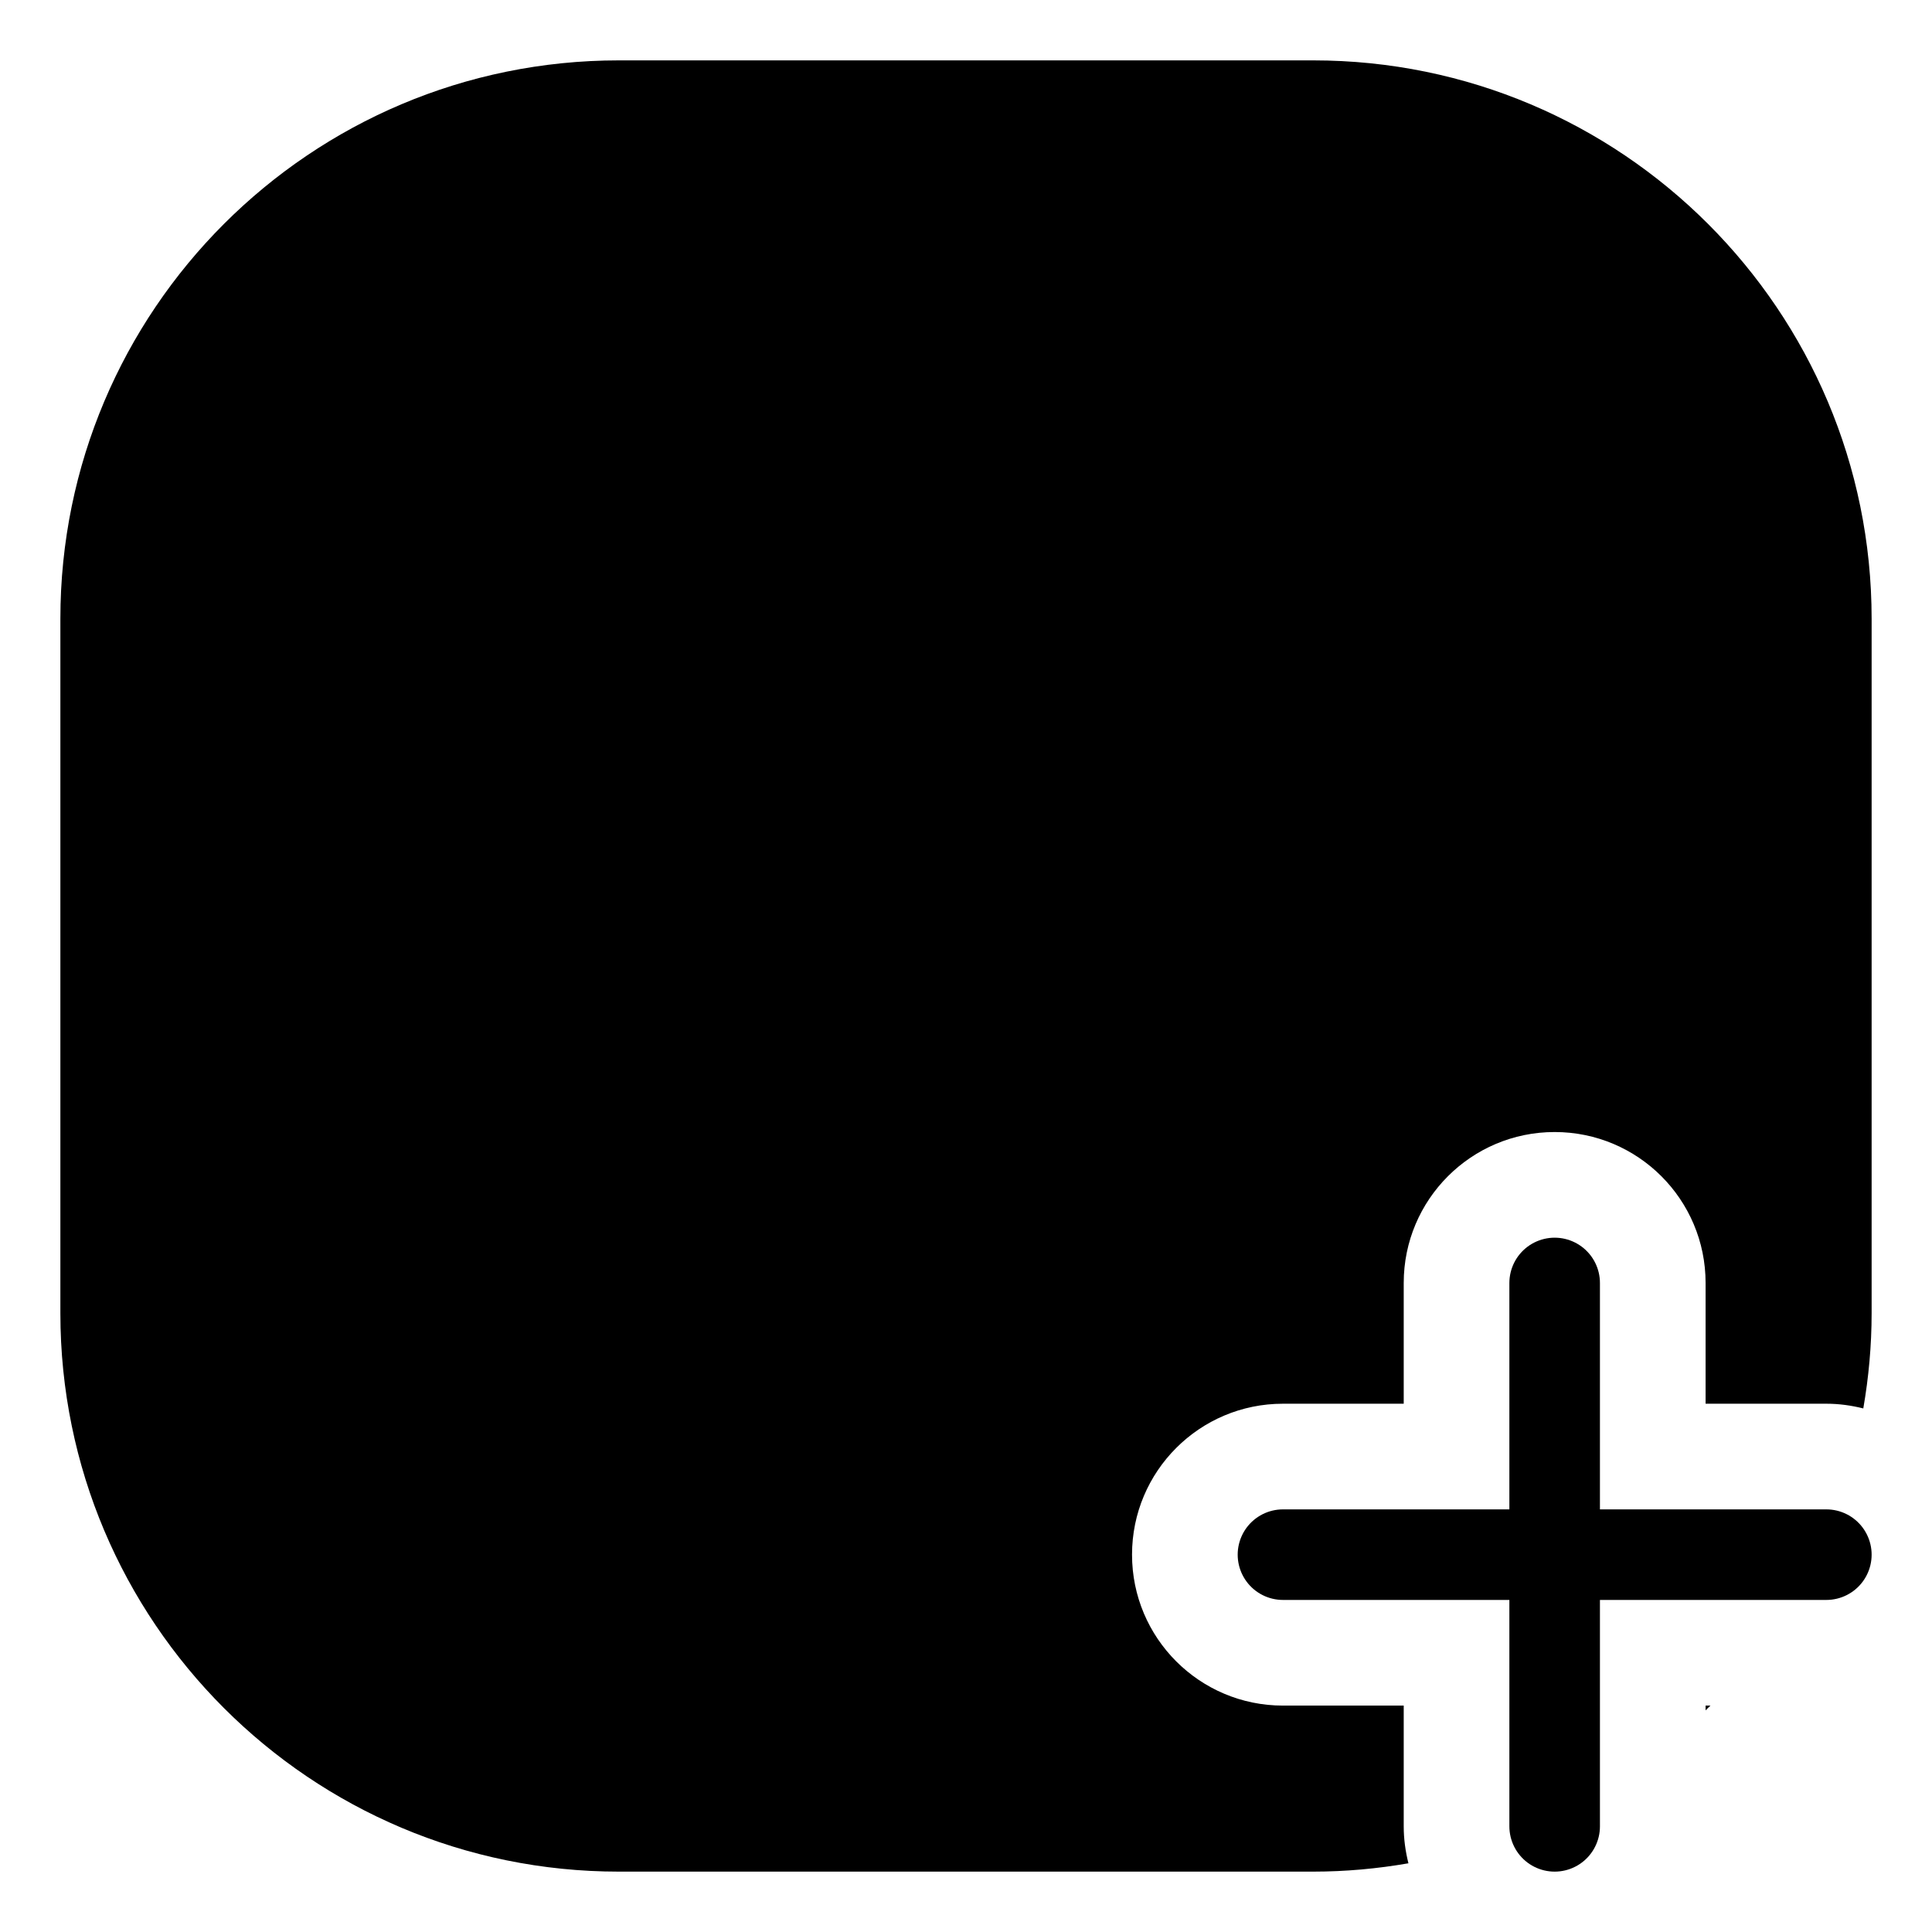
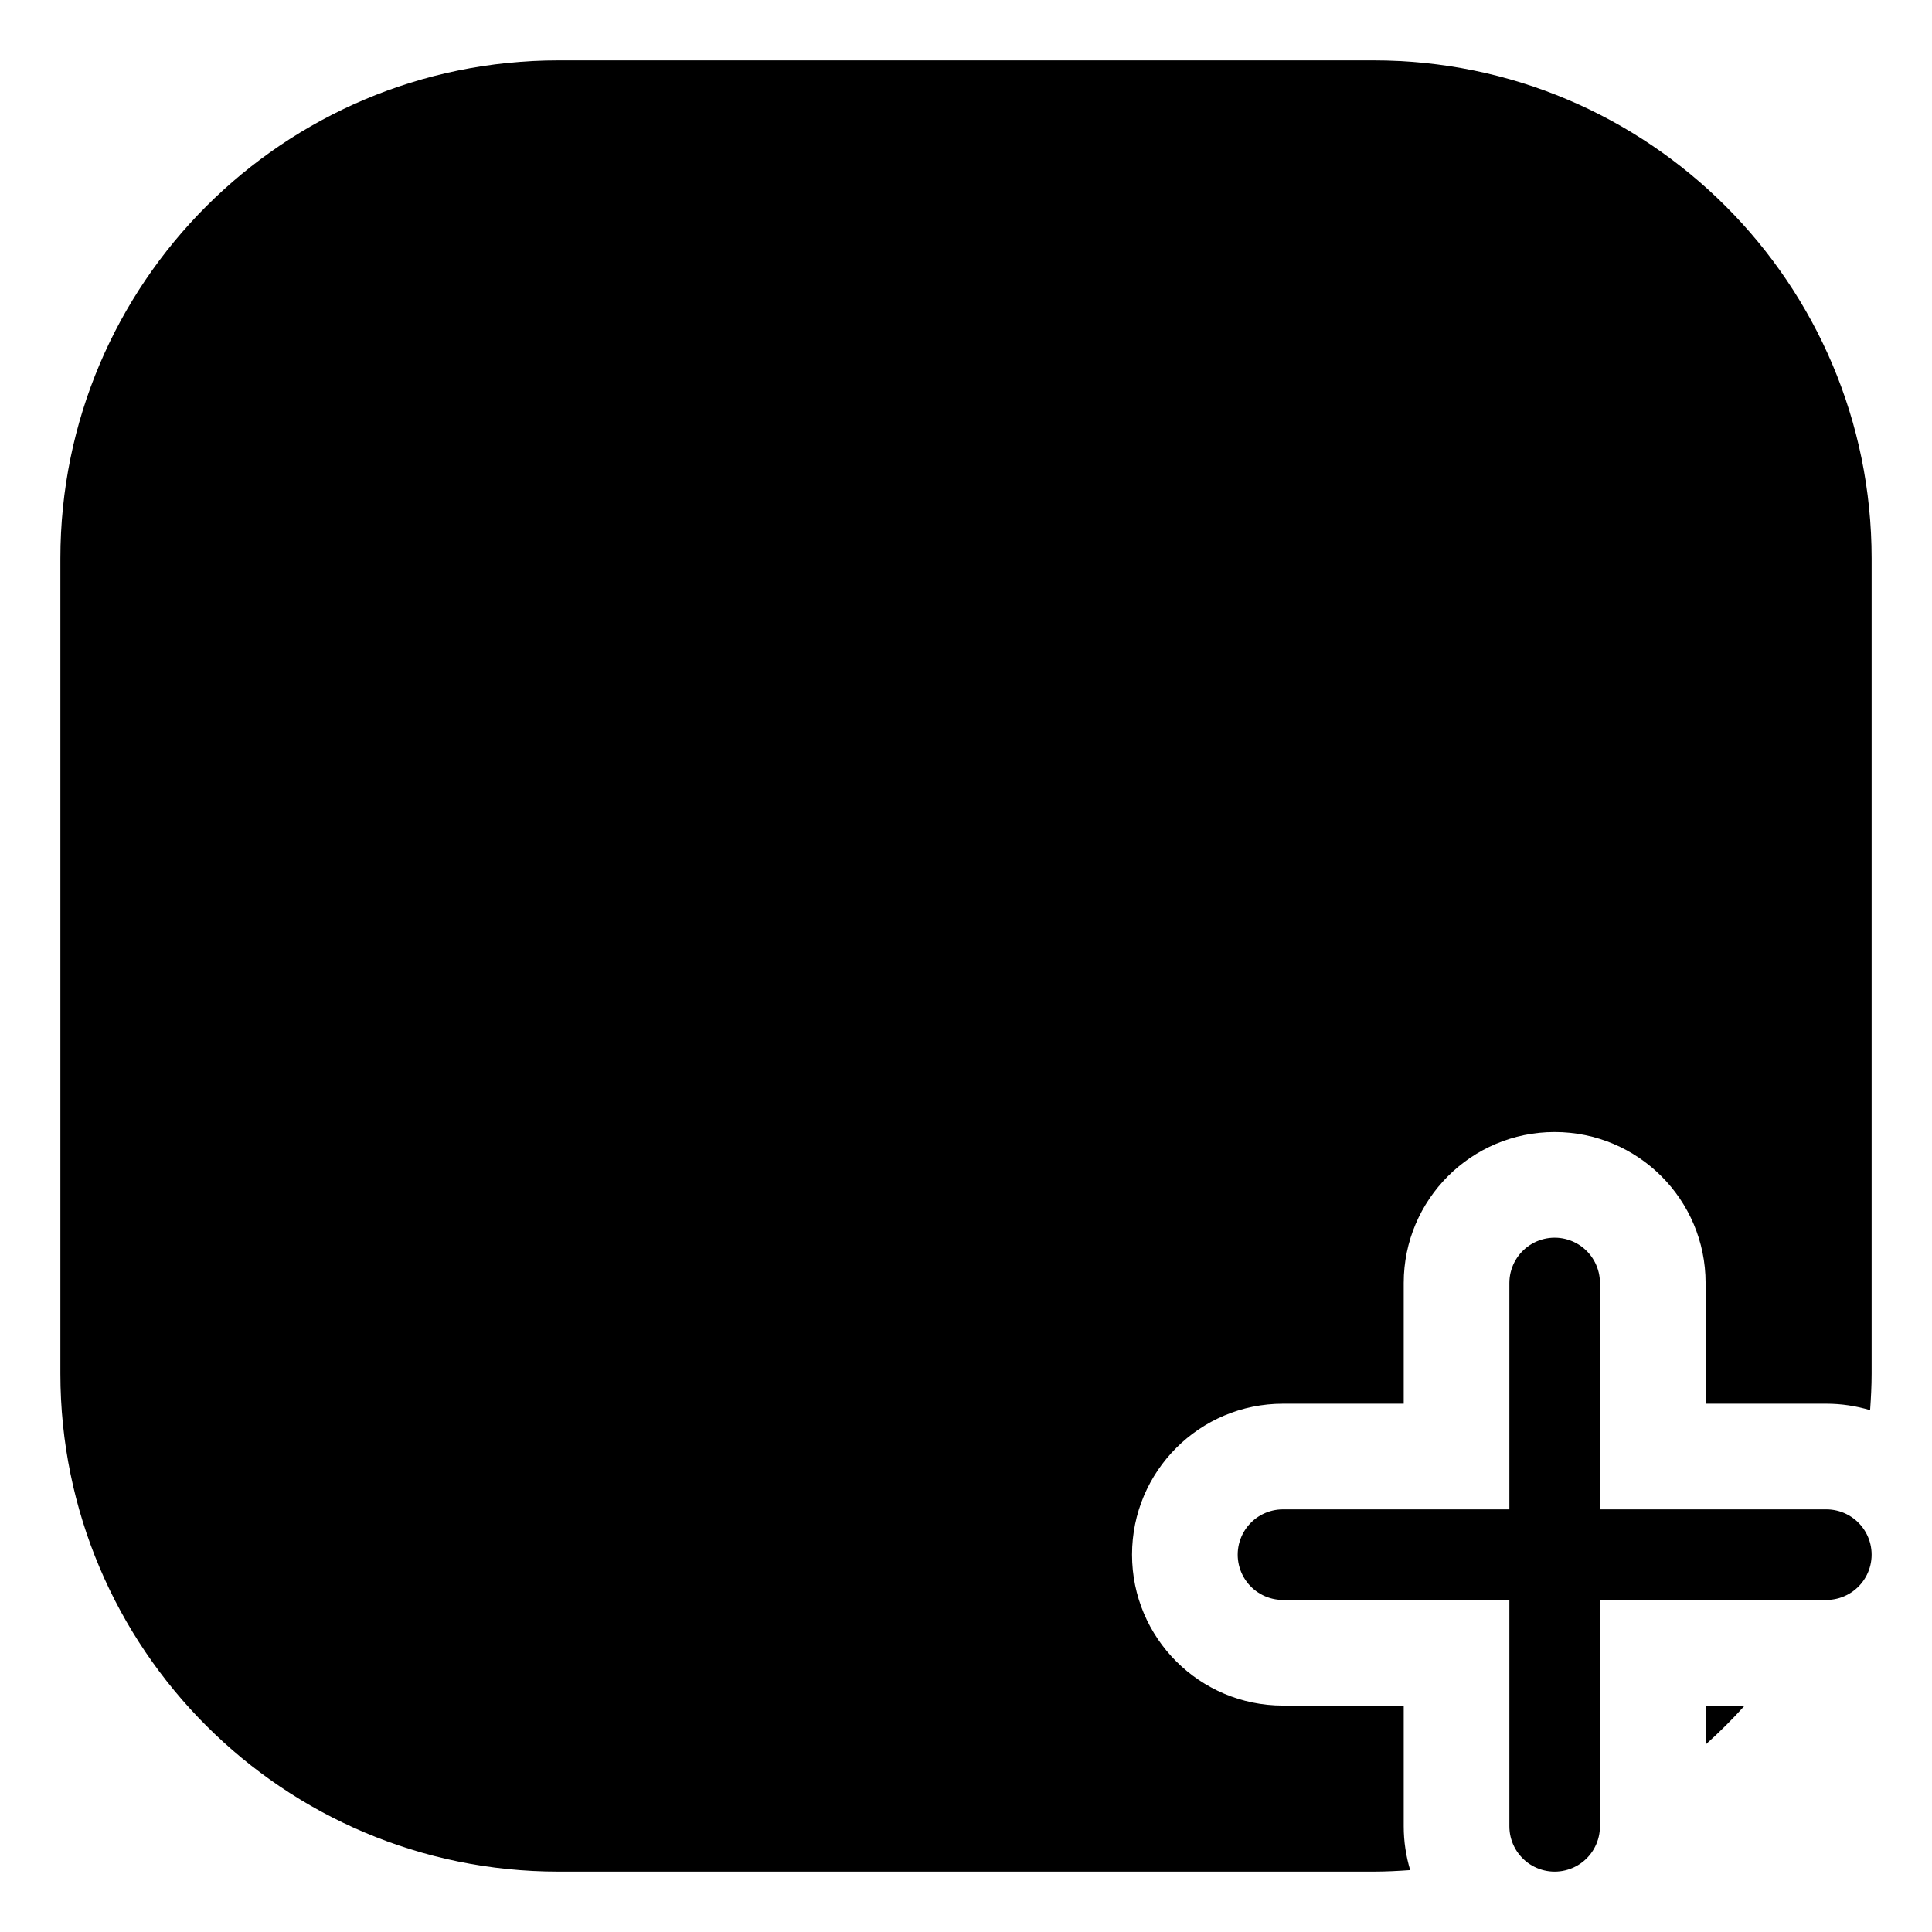
<svg xmlns="http://www.w3.org/2000/svg" width="32" height="32" viewBox="0 0 32 32" fill="none" data-fui-icon="true">
-   <path d="M21.75 1C26.859 1 31 5.141 31 10.25V21.75C31 22.288 30.951 22.815 30.862 23.328C30.666 23.279 30.462 23.25 30.25 23.25H28.25V21.25C28.25 19.869 27.131 18.75 25.75 18.75C24.369 18.75 23.25 19.869 23.25 21.25V23.25H21.25C19.869 23.25 18.75 24.369 18.75 25.75C18.75 27.131 19.869 28.25 21.25 28.25H23.25V30.25C23.25 30.462 23.279 30.666 23.328 30.862C22.815 30.951 22.288 31 21.75 31H10.25C5.141 31 1 26.859 1 21.75V10.25C1 5.141 5.141 1 10.25 1H21.75ZM28.33 28.25C28.304 28.277 28.277 28.303 28.25 28.329V28.25H28.33Z" fill="currentColor" />
+   <path d="M22.75 1C27.306 1 31 4.694 31 9.25V22.75C31 22.954 30.989 23.157 30.975 23.357C30.745 23.288 30.502 23.25 30.25 23.25H28.25V21.25C28.25 19.869 27.131 18.75 25.75 18.75C24.369 18.75 23.25 19.869 23.25 21.25V23.25H21.25C19.869 23.25 18.75 24.369 18.75 25.75C18.75 27.131 19.869 28.25 21.25 28.25H23.25V30.25C23.25 30.502 23.288 30.745 23.357 30.975C23.157 30.989 22.954 31 22.75 31H9.25C4.694 31 1 27.306 1 22.75V9.25C1 4.694 4.694 1 9.25 1H22.75ZM28.898 28.25C28.694 28.477 28.477 28.693 28.25 28.896V28.25H28.898Z" fill="currentColor" />
  <path d="M25.75 21.25V25.75M25.75 30.25V25.75M25.75 25.75H21.25M25.75 25.75H30.25" stroke="currentColor" stroke-width="1.5" stroke-linecap="round" stroke-linejoin="round" />
</svg>
